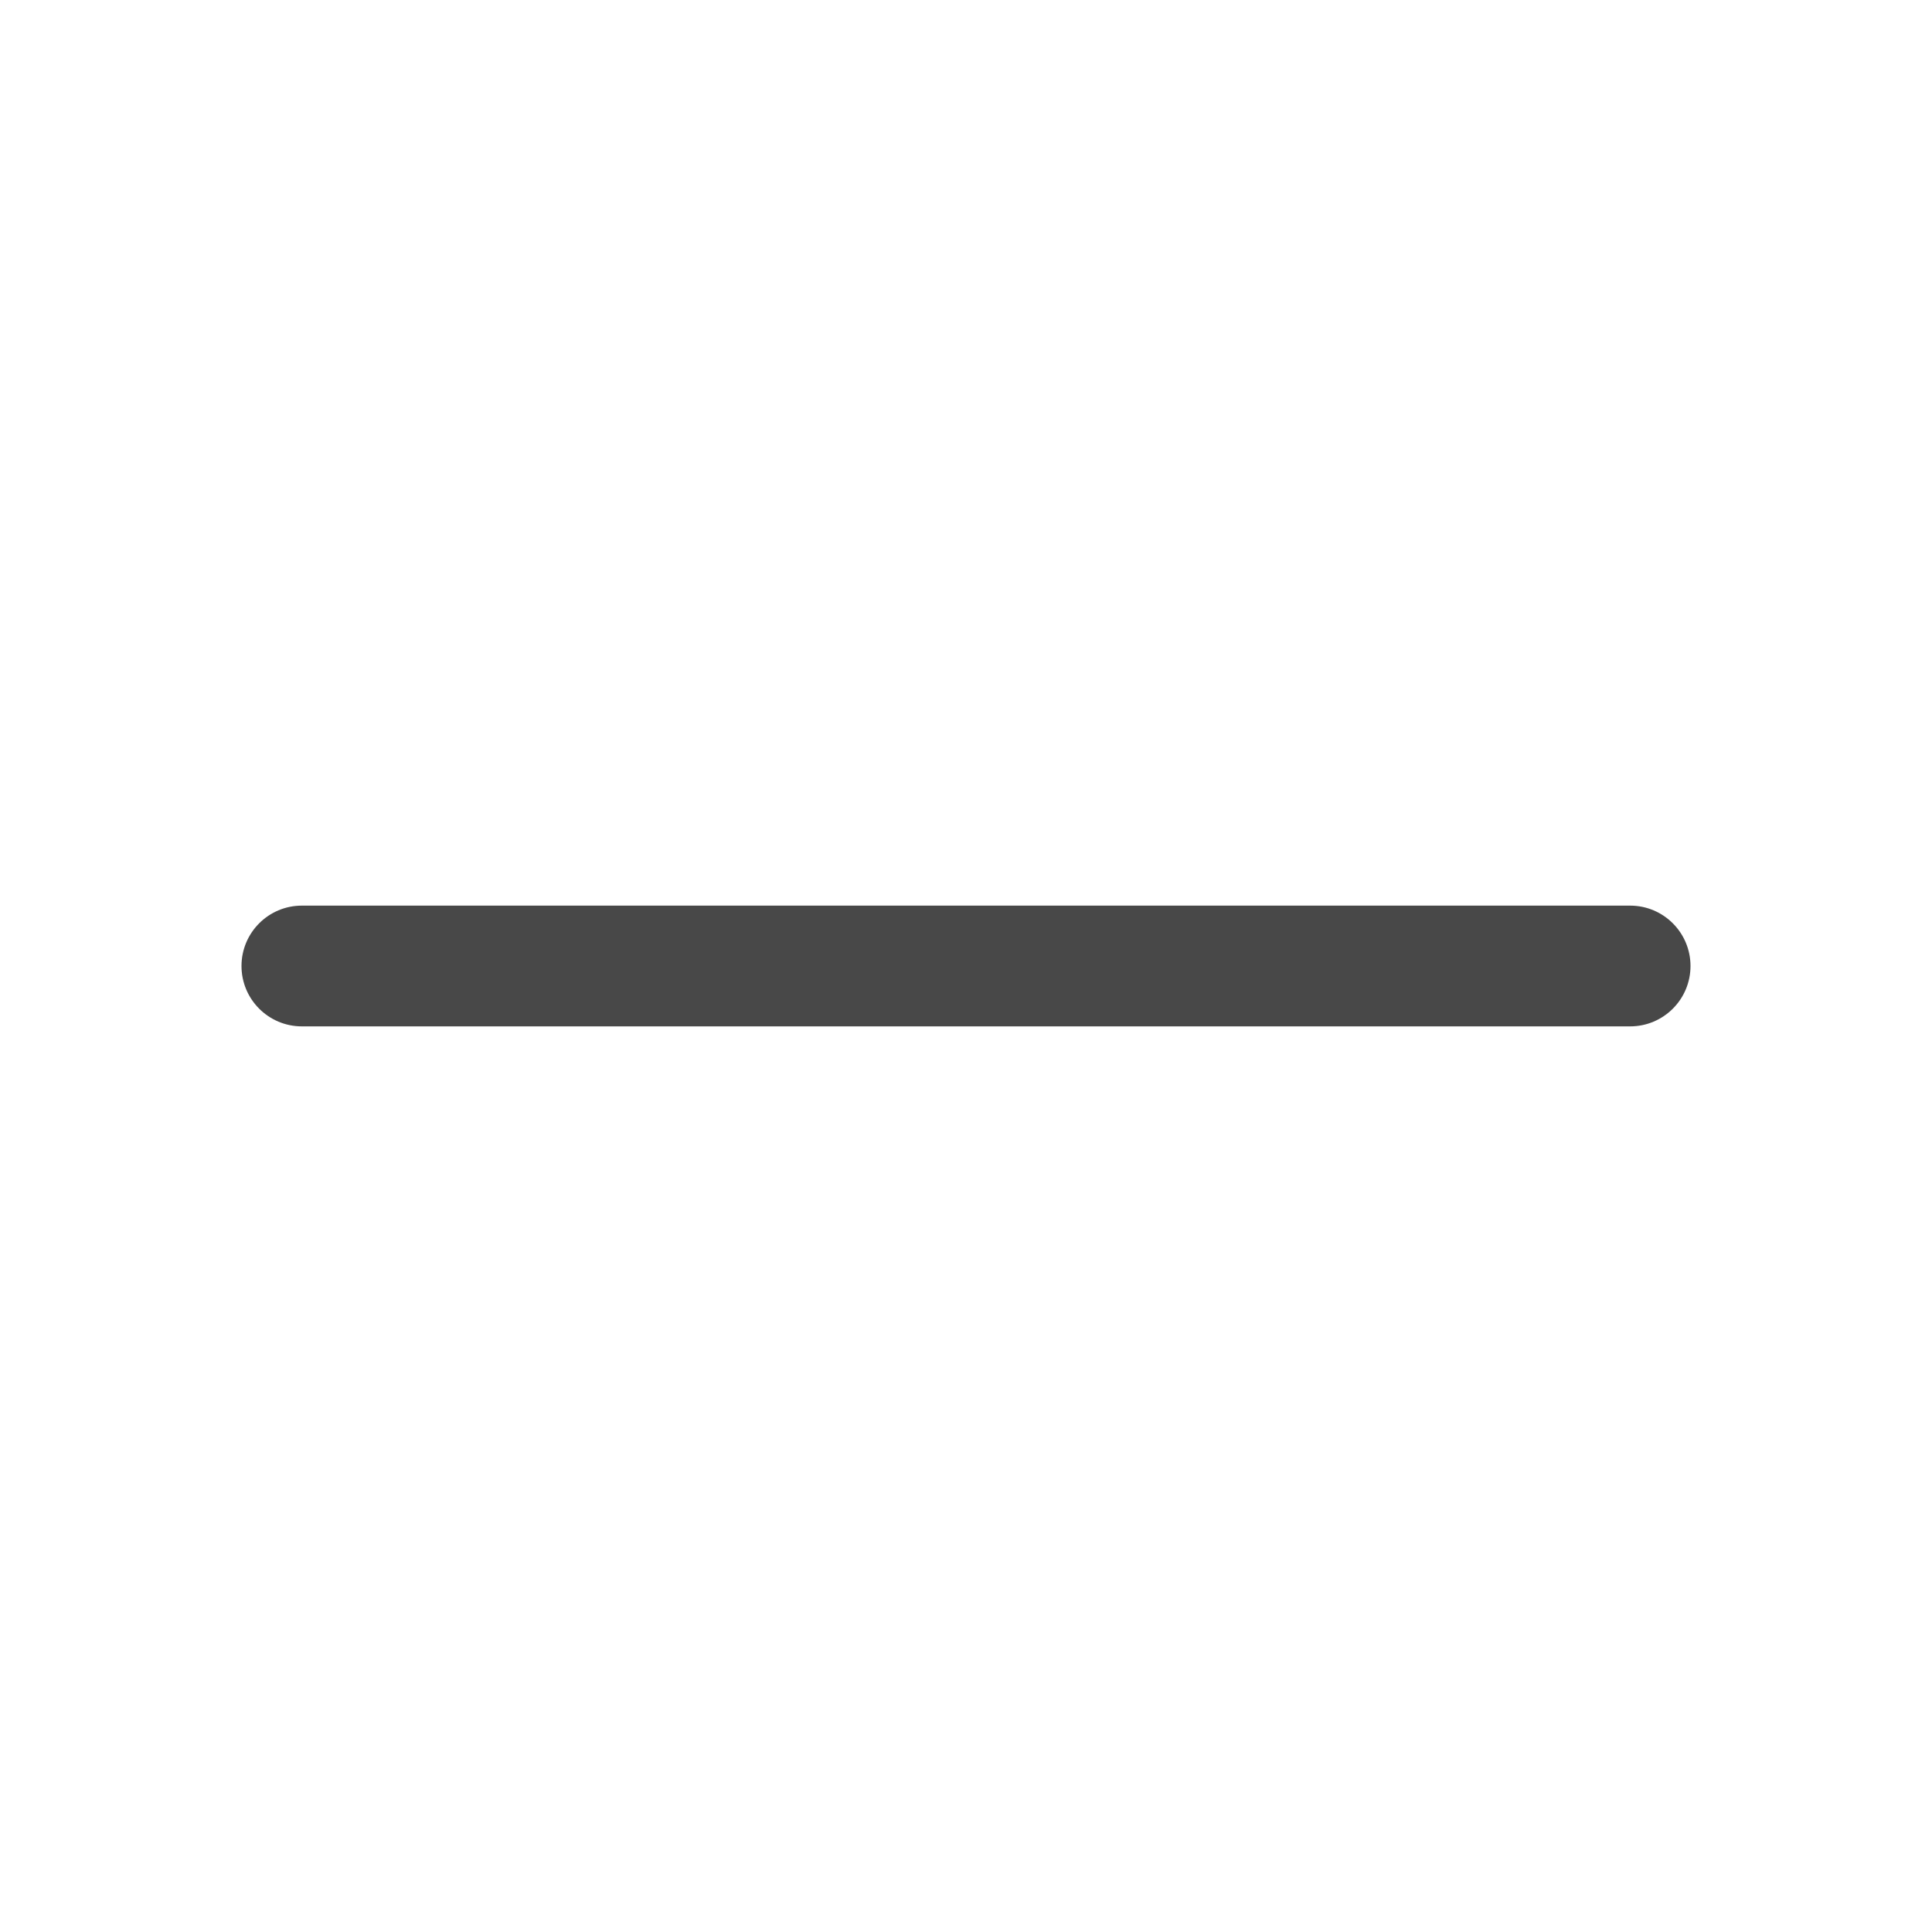
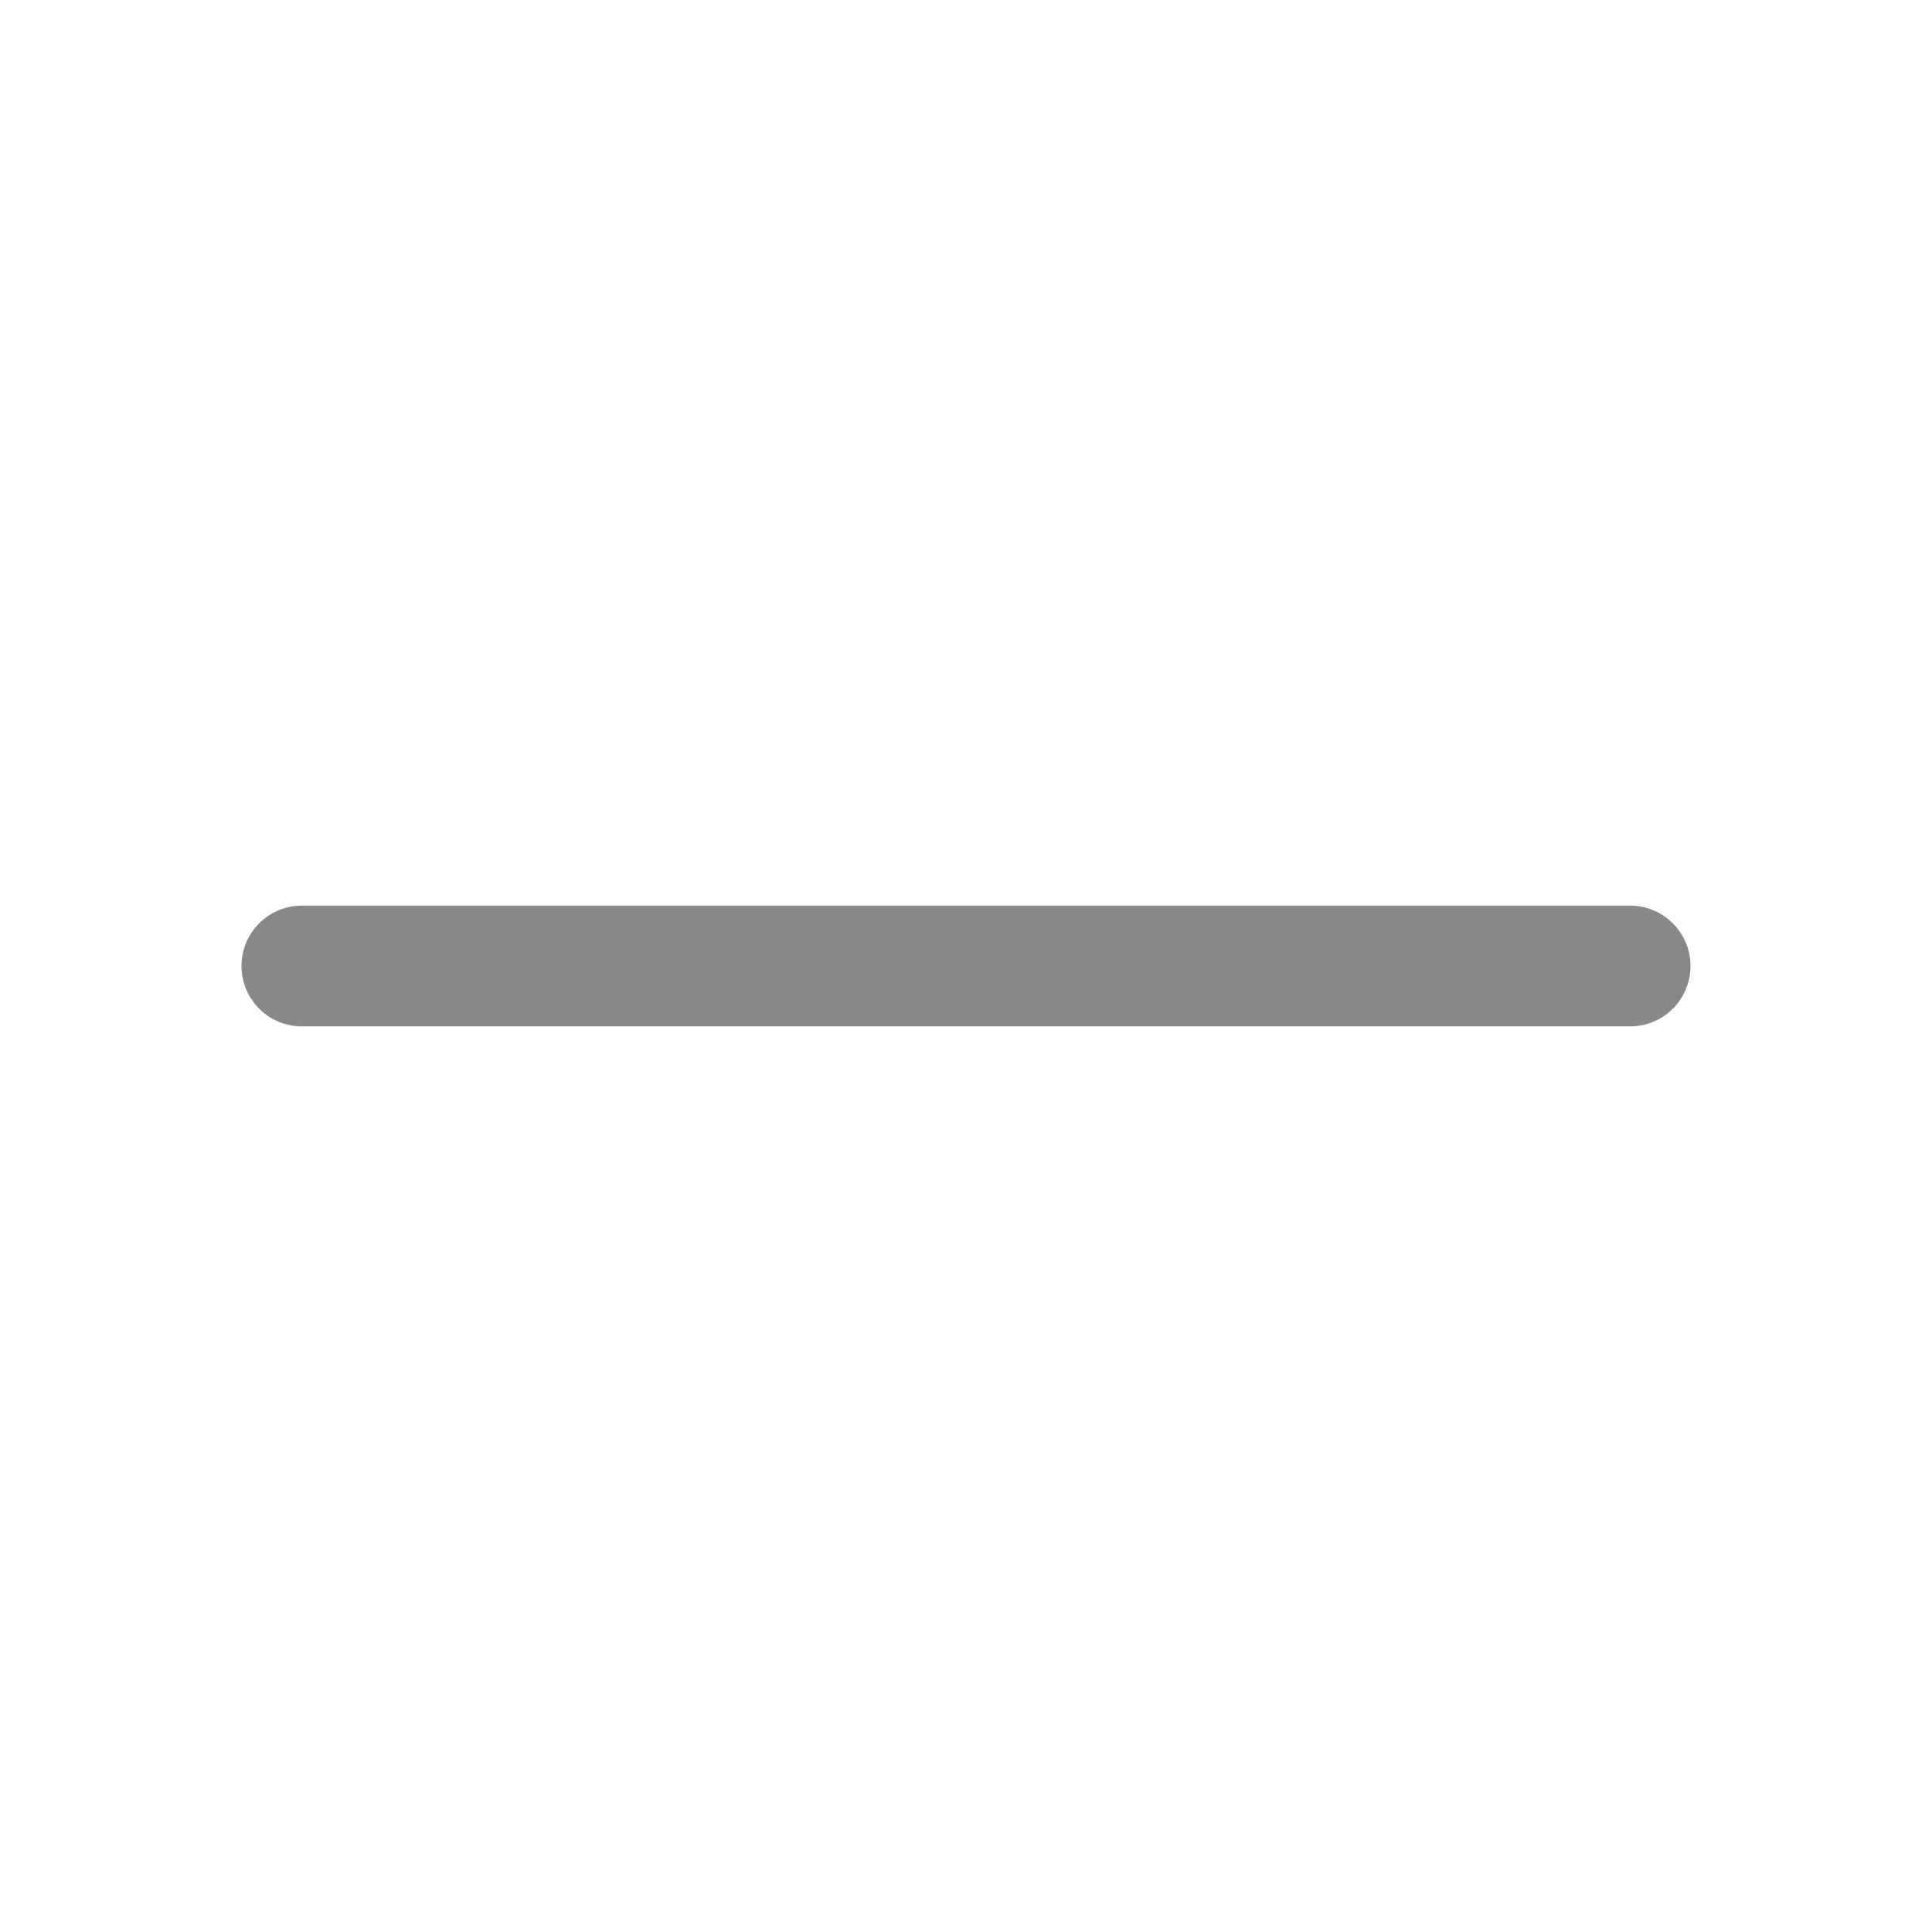
<svg xmlns="http://www.w3.org/2000/svg" width="16" height="16" fill="currentColor" style="">
  <rect id="backgroundrect" width="100%" height="100%" x="0" y="0" fill="none" stroke="none" />
  <g class="currentLayer" style="">
-     <path fill-rule="evenodd" d="M2 8a.5.5 0 0 1 .5-.5h11a.5.5 0 0 1 0 1h-11A.5.5 0 0 1 2 8Z" id="svg_1" class="selected" fill="#484848" fill-opacity="1" />
+     <path fill-rule="evenodd" d="M2 8a.5.5 0 0 1 .5-.5h11a.5.5 0 0 1 0 1h-11A.5.5 0 0 1 2 8Z" id="svg_1" class="selected" fill="#878888" fill-opacity="1" />
  </g>
</svg>
